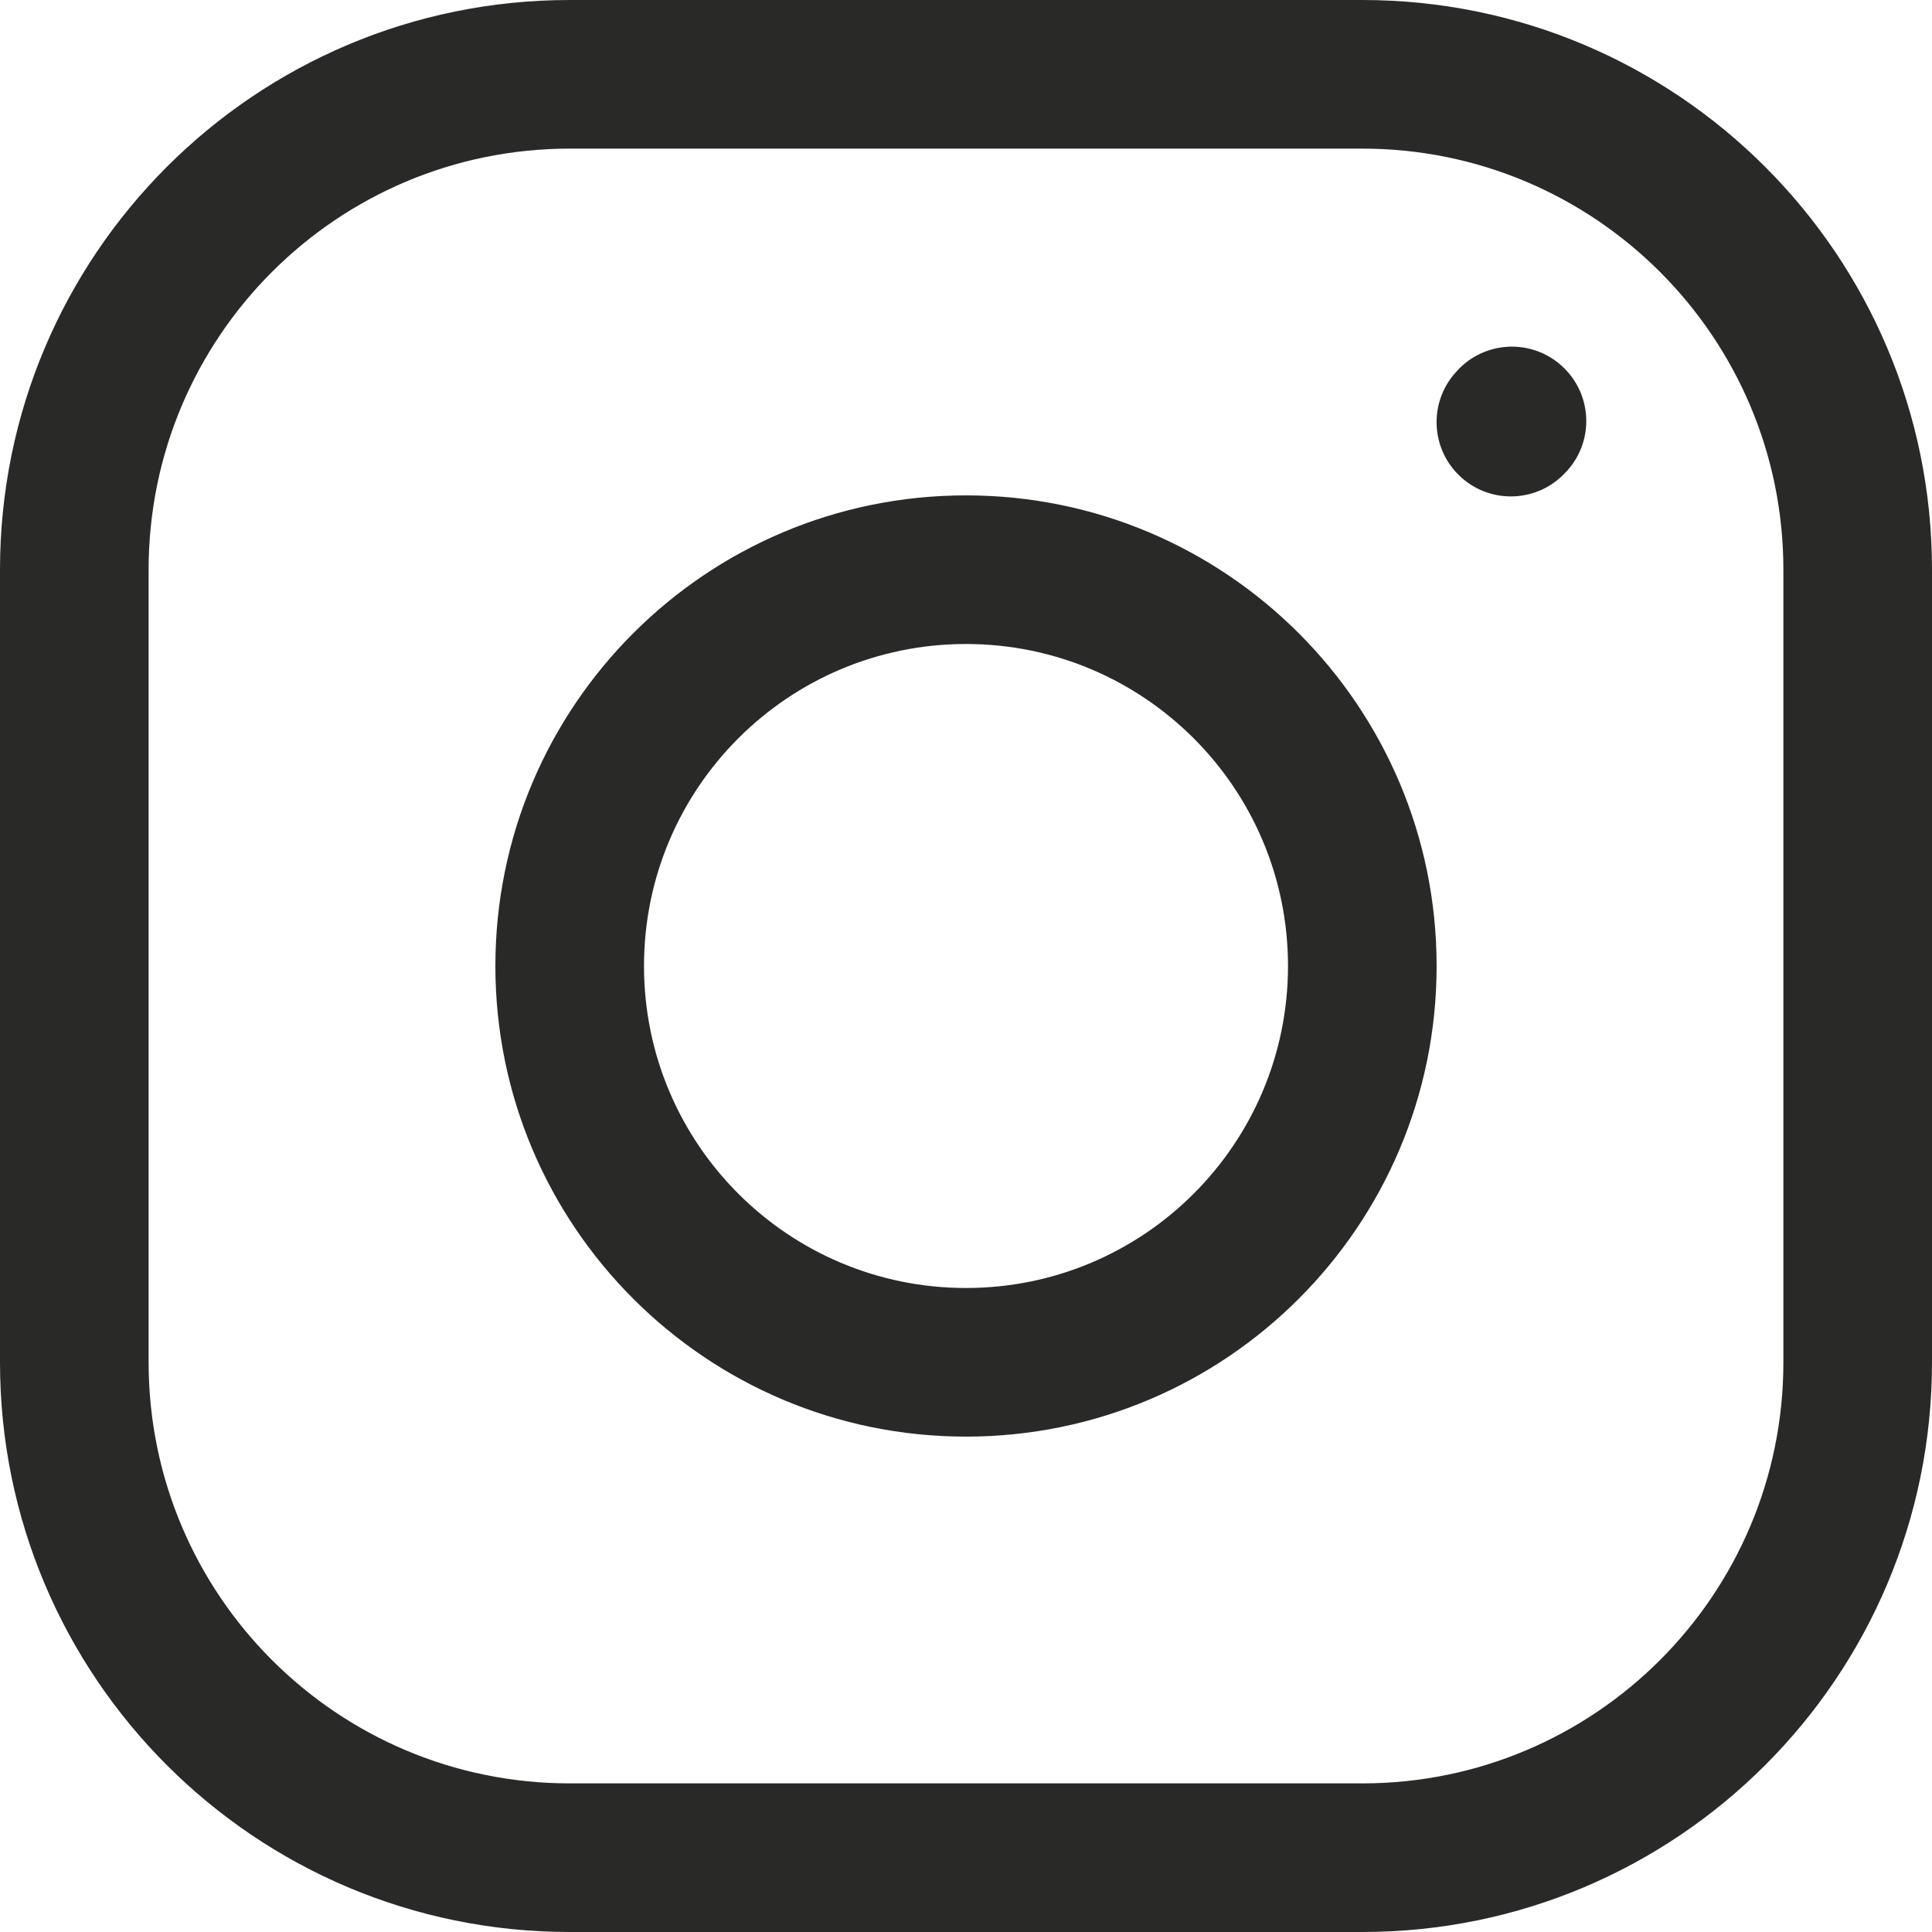
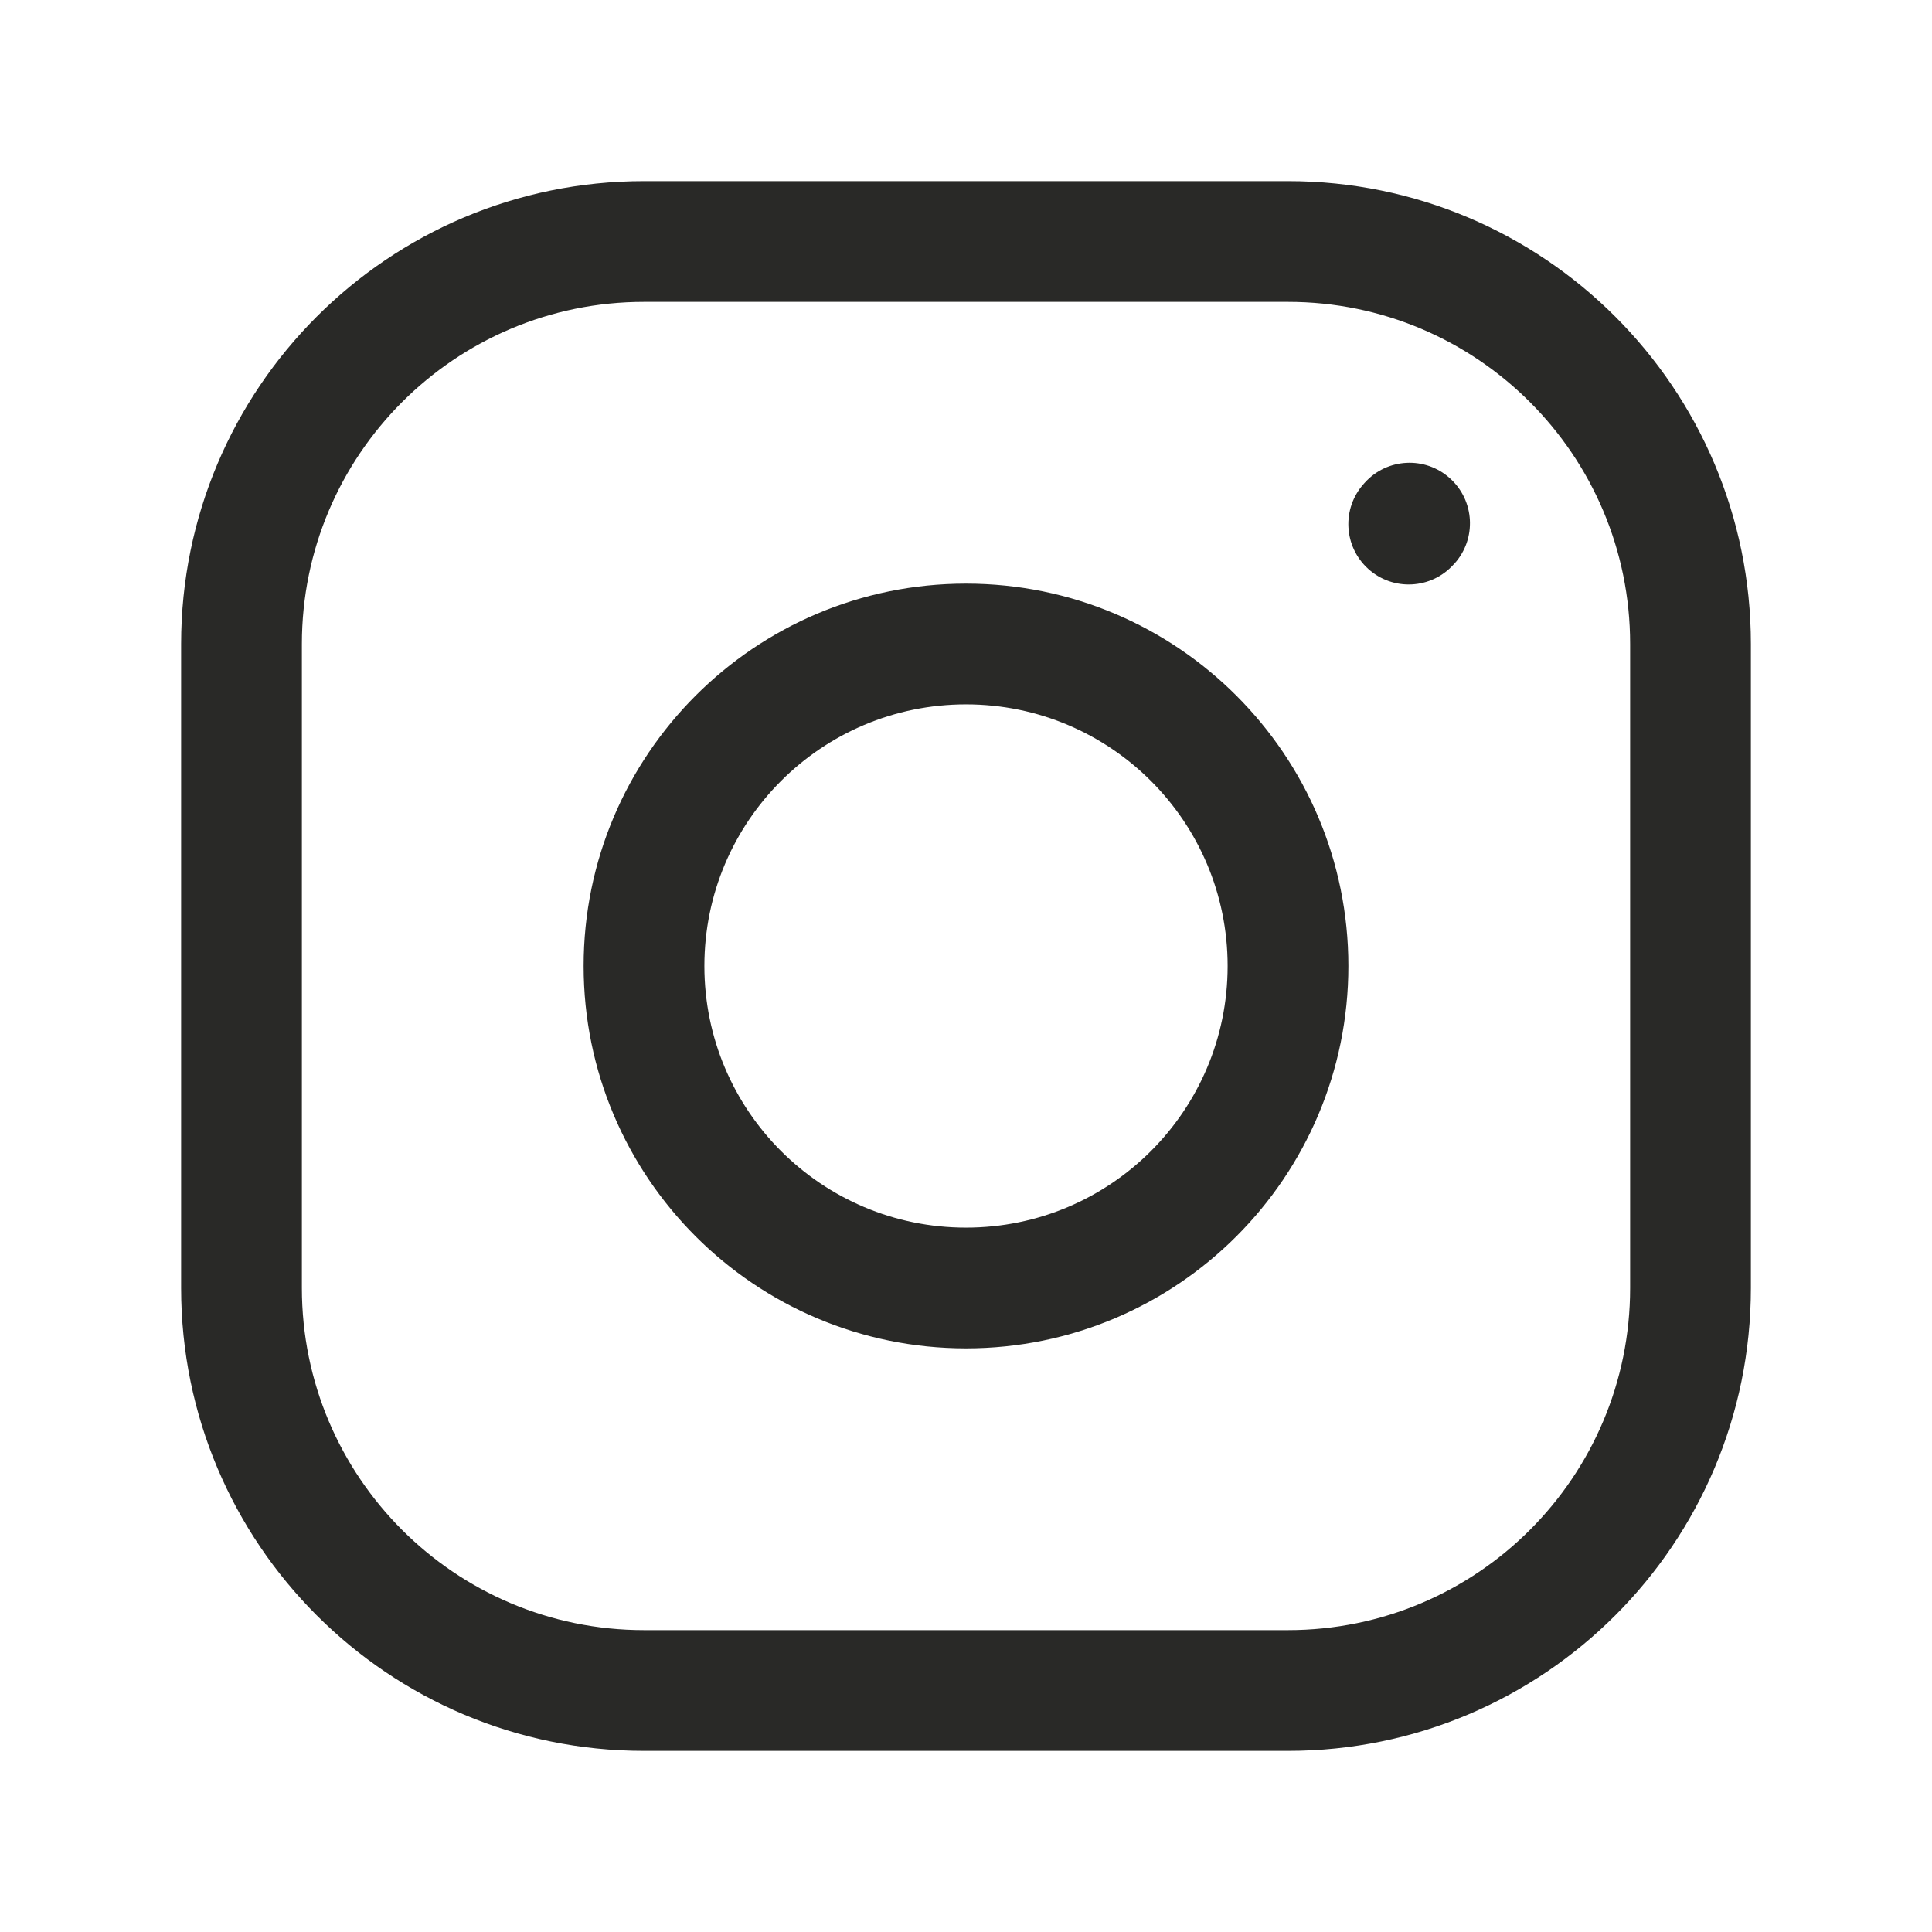
- <svg xmlns="http://www.w3.org/2000/svg" width="20" height="20" viewBox="0 0 19.5 19.5" fill="none">
-   <path fill-rule="evenodd" clip-rule="evenodd" d="M5.75 1.5C3.403 1.5 1.5 3.403 1.5 5.75V13.75C1.5 16.097 3.403 18 5.75 18H13.75C16.097 18 18 16.097 18 13.75V5.75C18 3.403 16.097 1.5 13.75 1.5H5.75ZM0 5.75C0 2.574 2.574 0 5.75 0H13.75C16.926 0 19.5 2.574 19.5 5.75V13.75C19.5 16.926 16.926 19.5 13.75 19.5H5.75C2.574 19.5 0 16.926 0 13.75V5.75ZM9.75 6.5C7.955 6.5 6.5 7.955 6.5 9.75C6.5 11.545 7.955 13 9.75 13C11.545 13 13 11.545 13 9.75C13 7.955 11.545 6.5 9.75 6.5ZM5 9.75C5 7.127 7.127 5 9.75 5C12.373 5 14.5 7.127 14.5 9.75C14.5 12.373 12.373 14.5 9.75 14.5C7.127 14.5 5 12.373 5 9.75ZM15.818 4.751C16.095 4.443 16.07 3.969 15.762 3.692C15.454 3.414 14.98 3.439 14.703 3.747L14.693 3.758C14.415 4.066 14.44 4.541 14.748 4.818C15.056 5.095 15.53 5.07 15.807 4.762L15.818 4.751Z" fill="#292927" />
+ <svg xmlns="http://www.w3.org/2000/svg" width="20" height="20" viewBox="0 0 24 24" fill="none">
+   <g transform="translate(2.25, 2.25)">
+     <path fill-rule="evenodd" clip-rule="evenodd" d="M5.75 1.5C3.403 1.5 1.5 3.403 1.5 5.75V13.75C1.5 16.097 3.403 18 5.75 18H13.75C16.097 18 18 16.097 18 13.75V5.75C18 3.403 16.097 1.5 13.75 1.5H5.75ZM0 5.75C0 2.574 2.574 0 5.75 0H13.75C16.926 0 19.5 2.574 19.5 5.75V13.75C19.5 16.926 16.926 19.5 13.75 19.5H5.75C2.574 19.5 0 16.926 0 13.75V5.75ZM9.75 6.5C7.955 6.5 6.5 7.955 6.5 9.75C6.5 11.545 7.955 13 9.75 13C11.545 13 13 11.545 13 9.75C13 7.955 11.545 6.5 9.75 6.5ZM5 9.75C5 7.127 7.127 5 9.75 5C12.373 5 14.5 7.127 14.5 9.75C14.5 12.373 12.373 14.5 9.75 14.5C7.127 14.5 5 12.373 5 9.75ZM15.818 4.751C16.095 4.443 16.07 3.969 15.762 3.692C15.454 3.414 14.98 3.439 14.703 3.747L14.693 3.758C14.415 4.066 14.44 4.541 14.748 4.818C15.056 5.095 15.53 5.07 15.807 4.762L15.818 4.751Z" fill="#292927" />
+   </g>
</svg>
